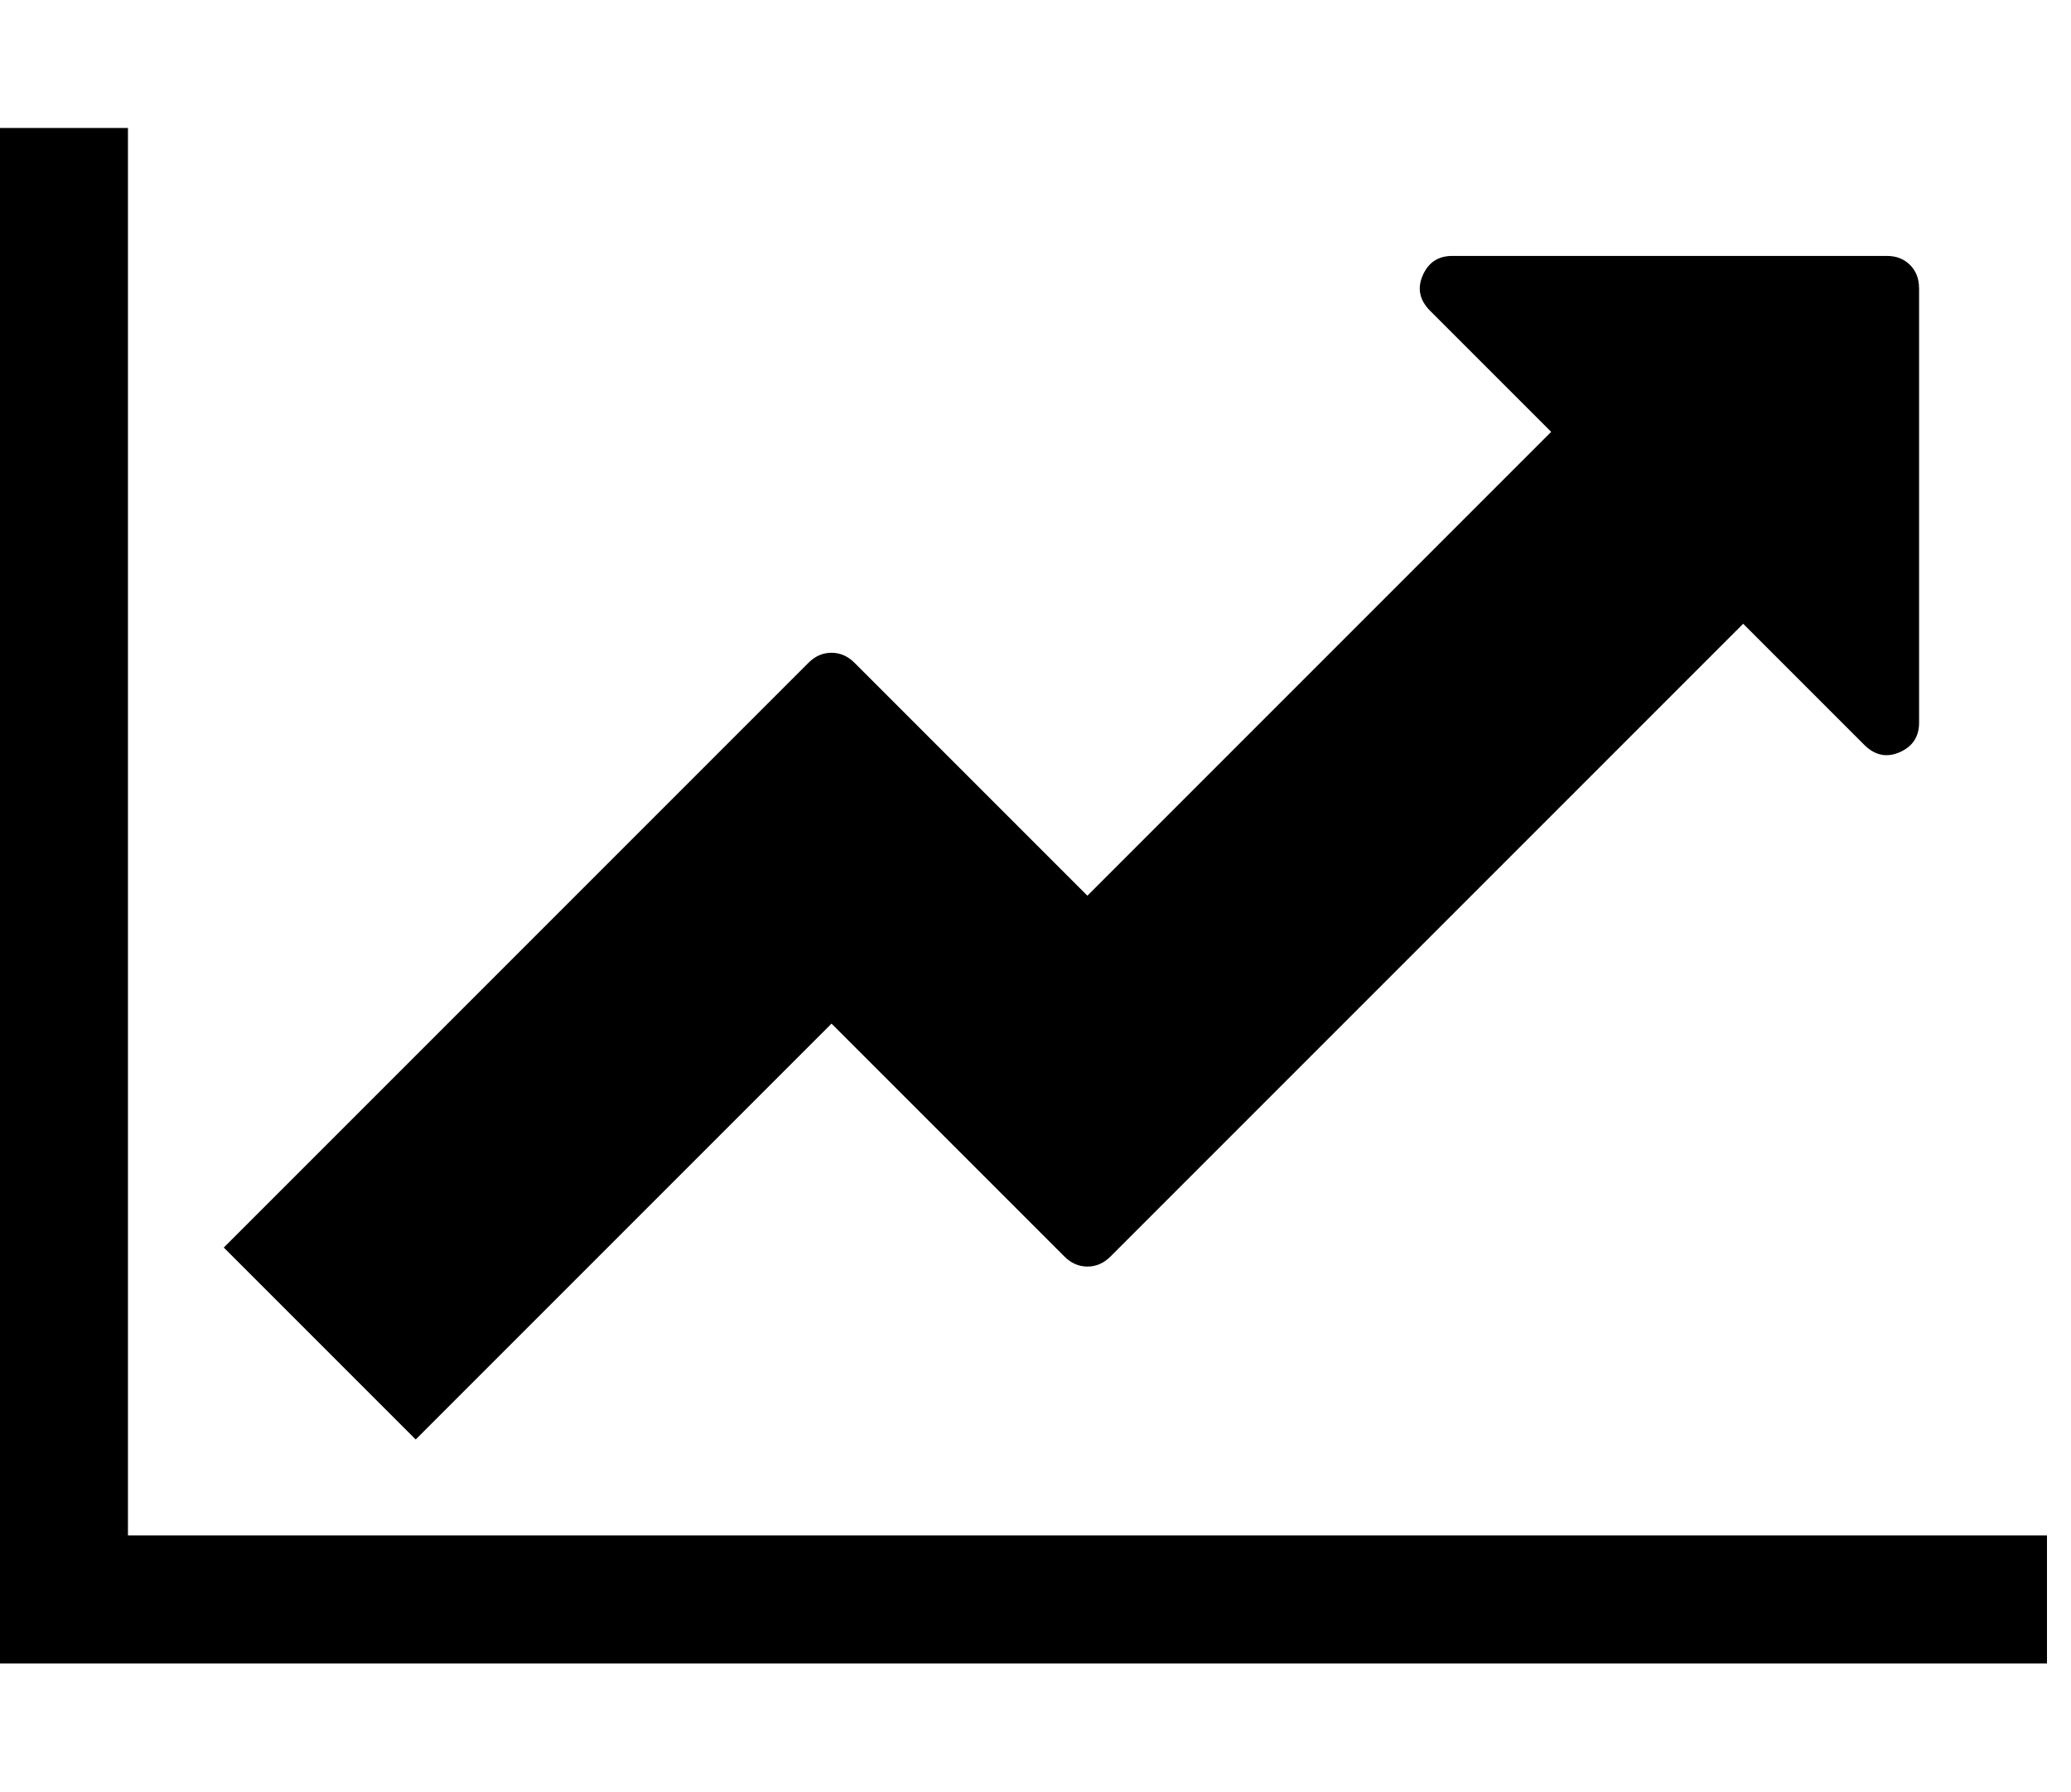
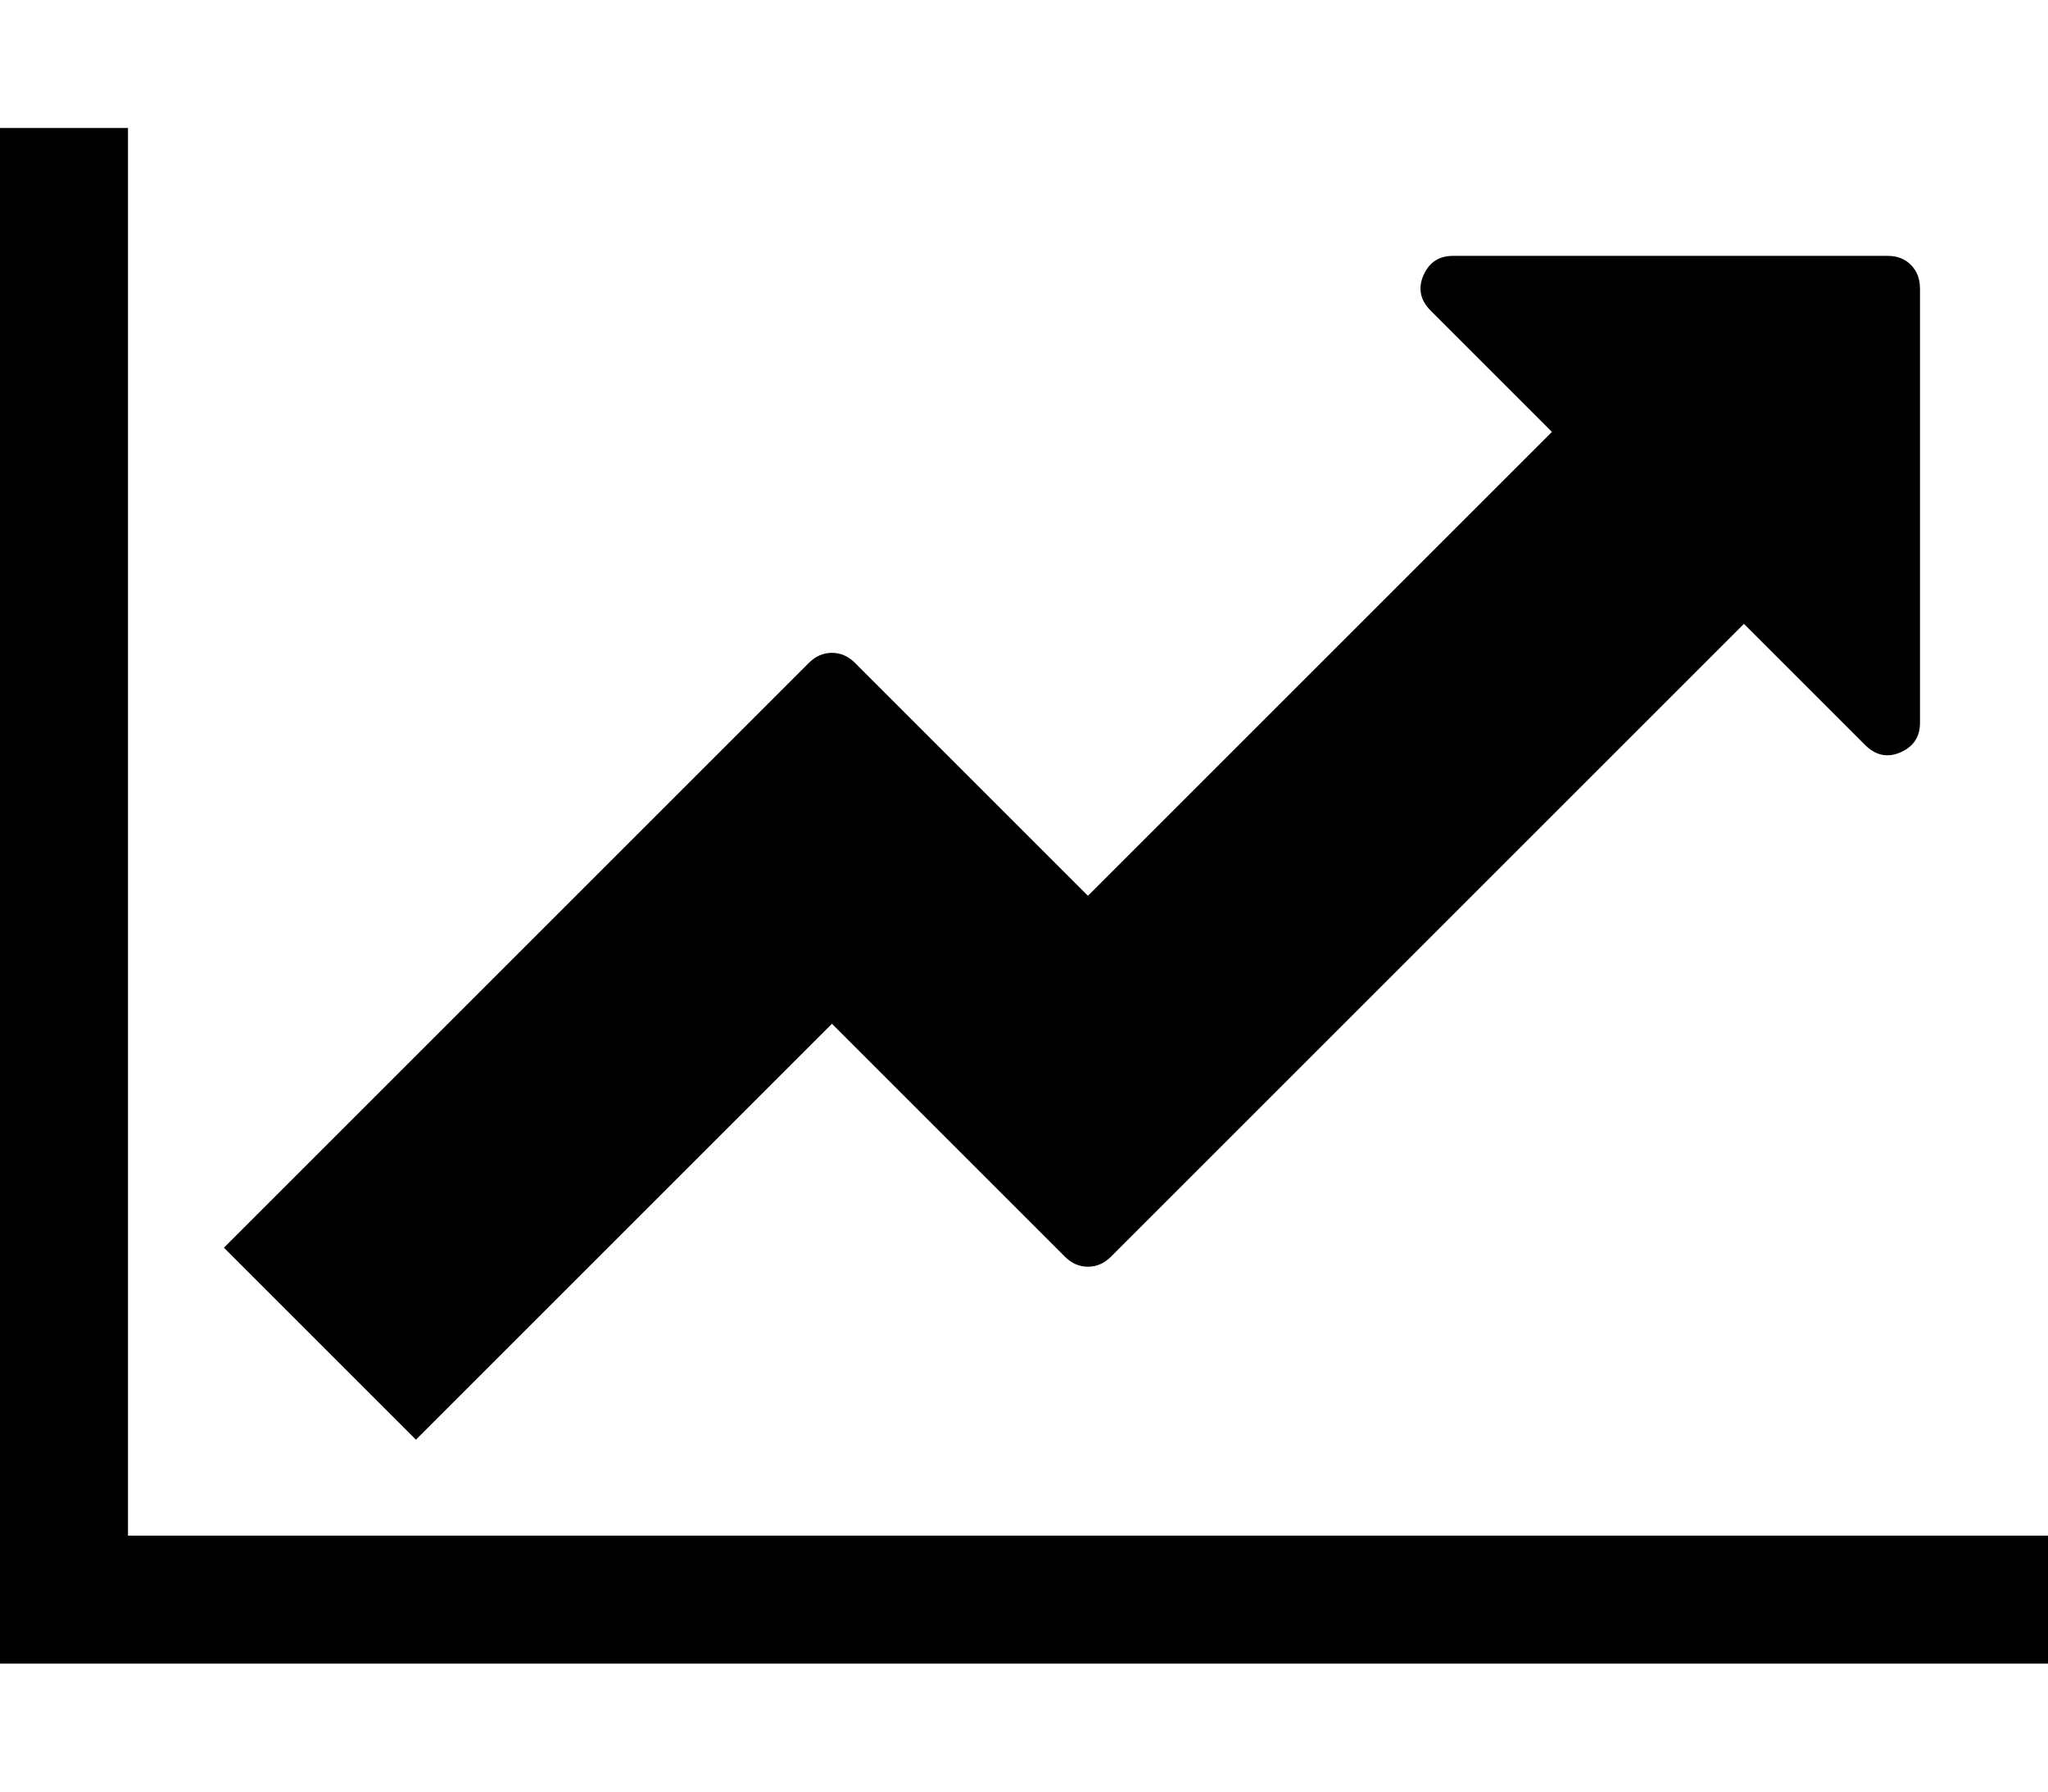
- <svg xmlns="http://www.w3.org/2000/svg" version="1.1" width="37" height="32" viewBox="0 0 37 32">
-   <path fill="#000000" d="M36.571 27.429v2.286h-36.571v-27.429h2.286v25.143h34.286zM34.286 5.143v7.768q0 0.375-0.348 0.527t-0.634-0.134l-2.161-2.161-11.304 11.304q-0.179 0.179-0.411 0.179t-0.411-0.179l-4.161-4.161-7.429 7.429-3.429-3.429 10.446-10.446q0.179-0.179 0.411-0.179t0.411 0.179l4.161 4.161 8.286-8.286-2.161-2.161q-0.286-0.286-0.134-0.634t0.527-0.348h7.768q0.25 0 0.411 0.161t0.161 0.411z" />
+ <svg xmlns="http://www.w3.org/2000/svg" version="1.1" width="32" height="28" viewBox="0 0 32 28">
+   <path d="M32 24v2h-32v-24h2v22h30zM30 4.5v6.797q0 0.328-0.305 0.461t-0.555-0.117l-1.891-1.891-9.891 9.891q-0.156 0.156-0.359 0.156t-0.359-0.156l-3.641-3.641-6.5 6.5-3-3 9.141-9.141q0.156-0.156 0.359-0.156t0.359 0.156l3.641 3.641 7.25-7.25-1.891-1.891q-0.25-0.25-0.117-0.555t0.461-0.305h6.797q0.219 0 0.359 0.141t0.141 0.359z" />
</svg>
